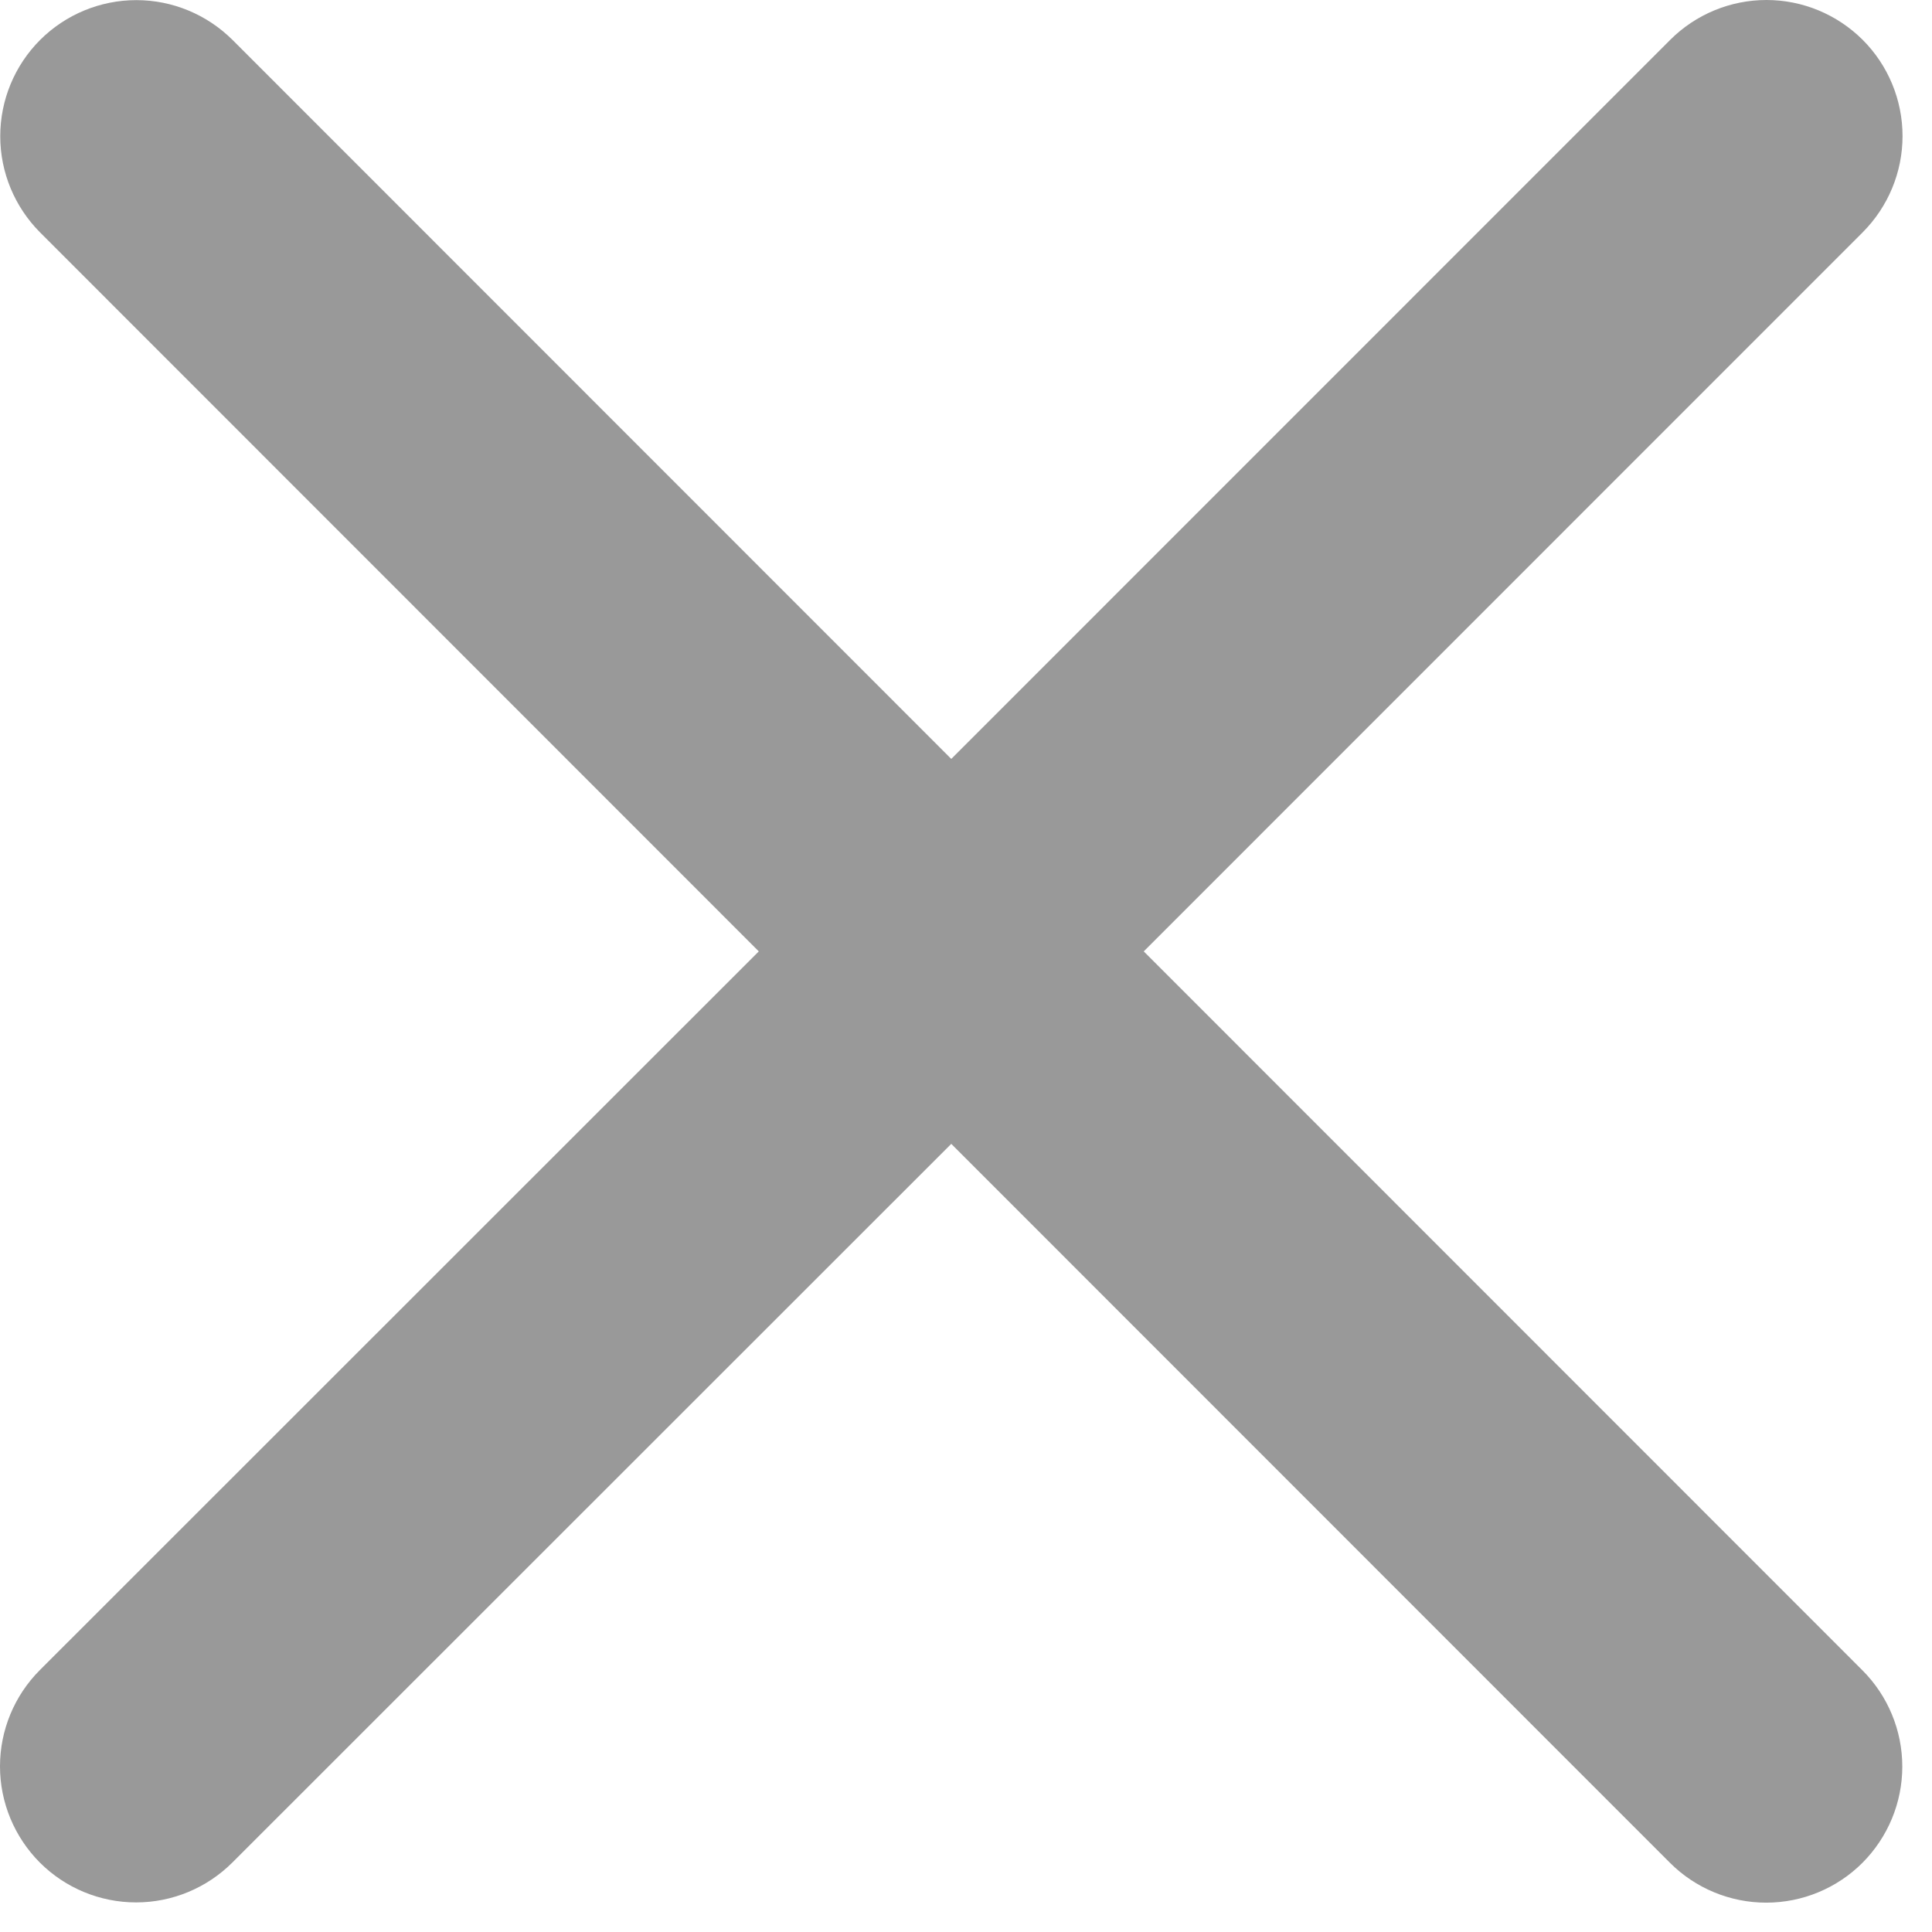
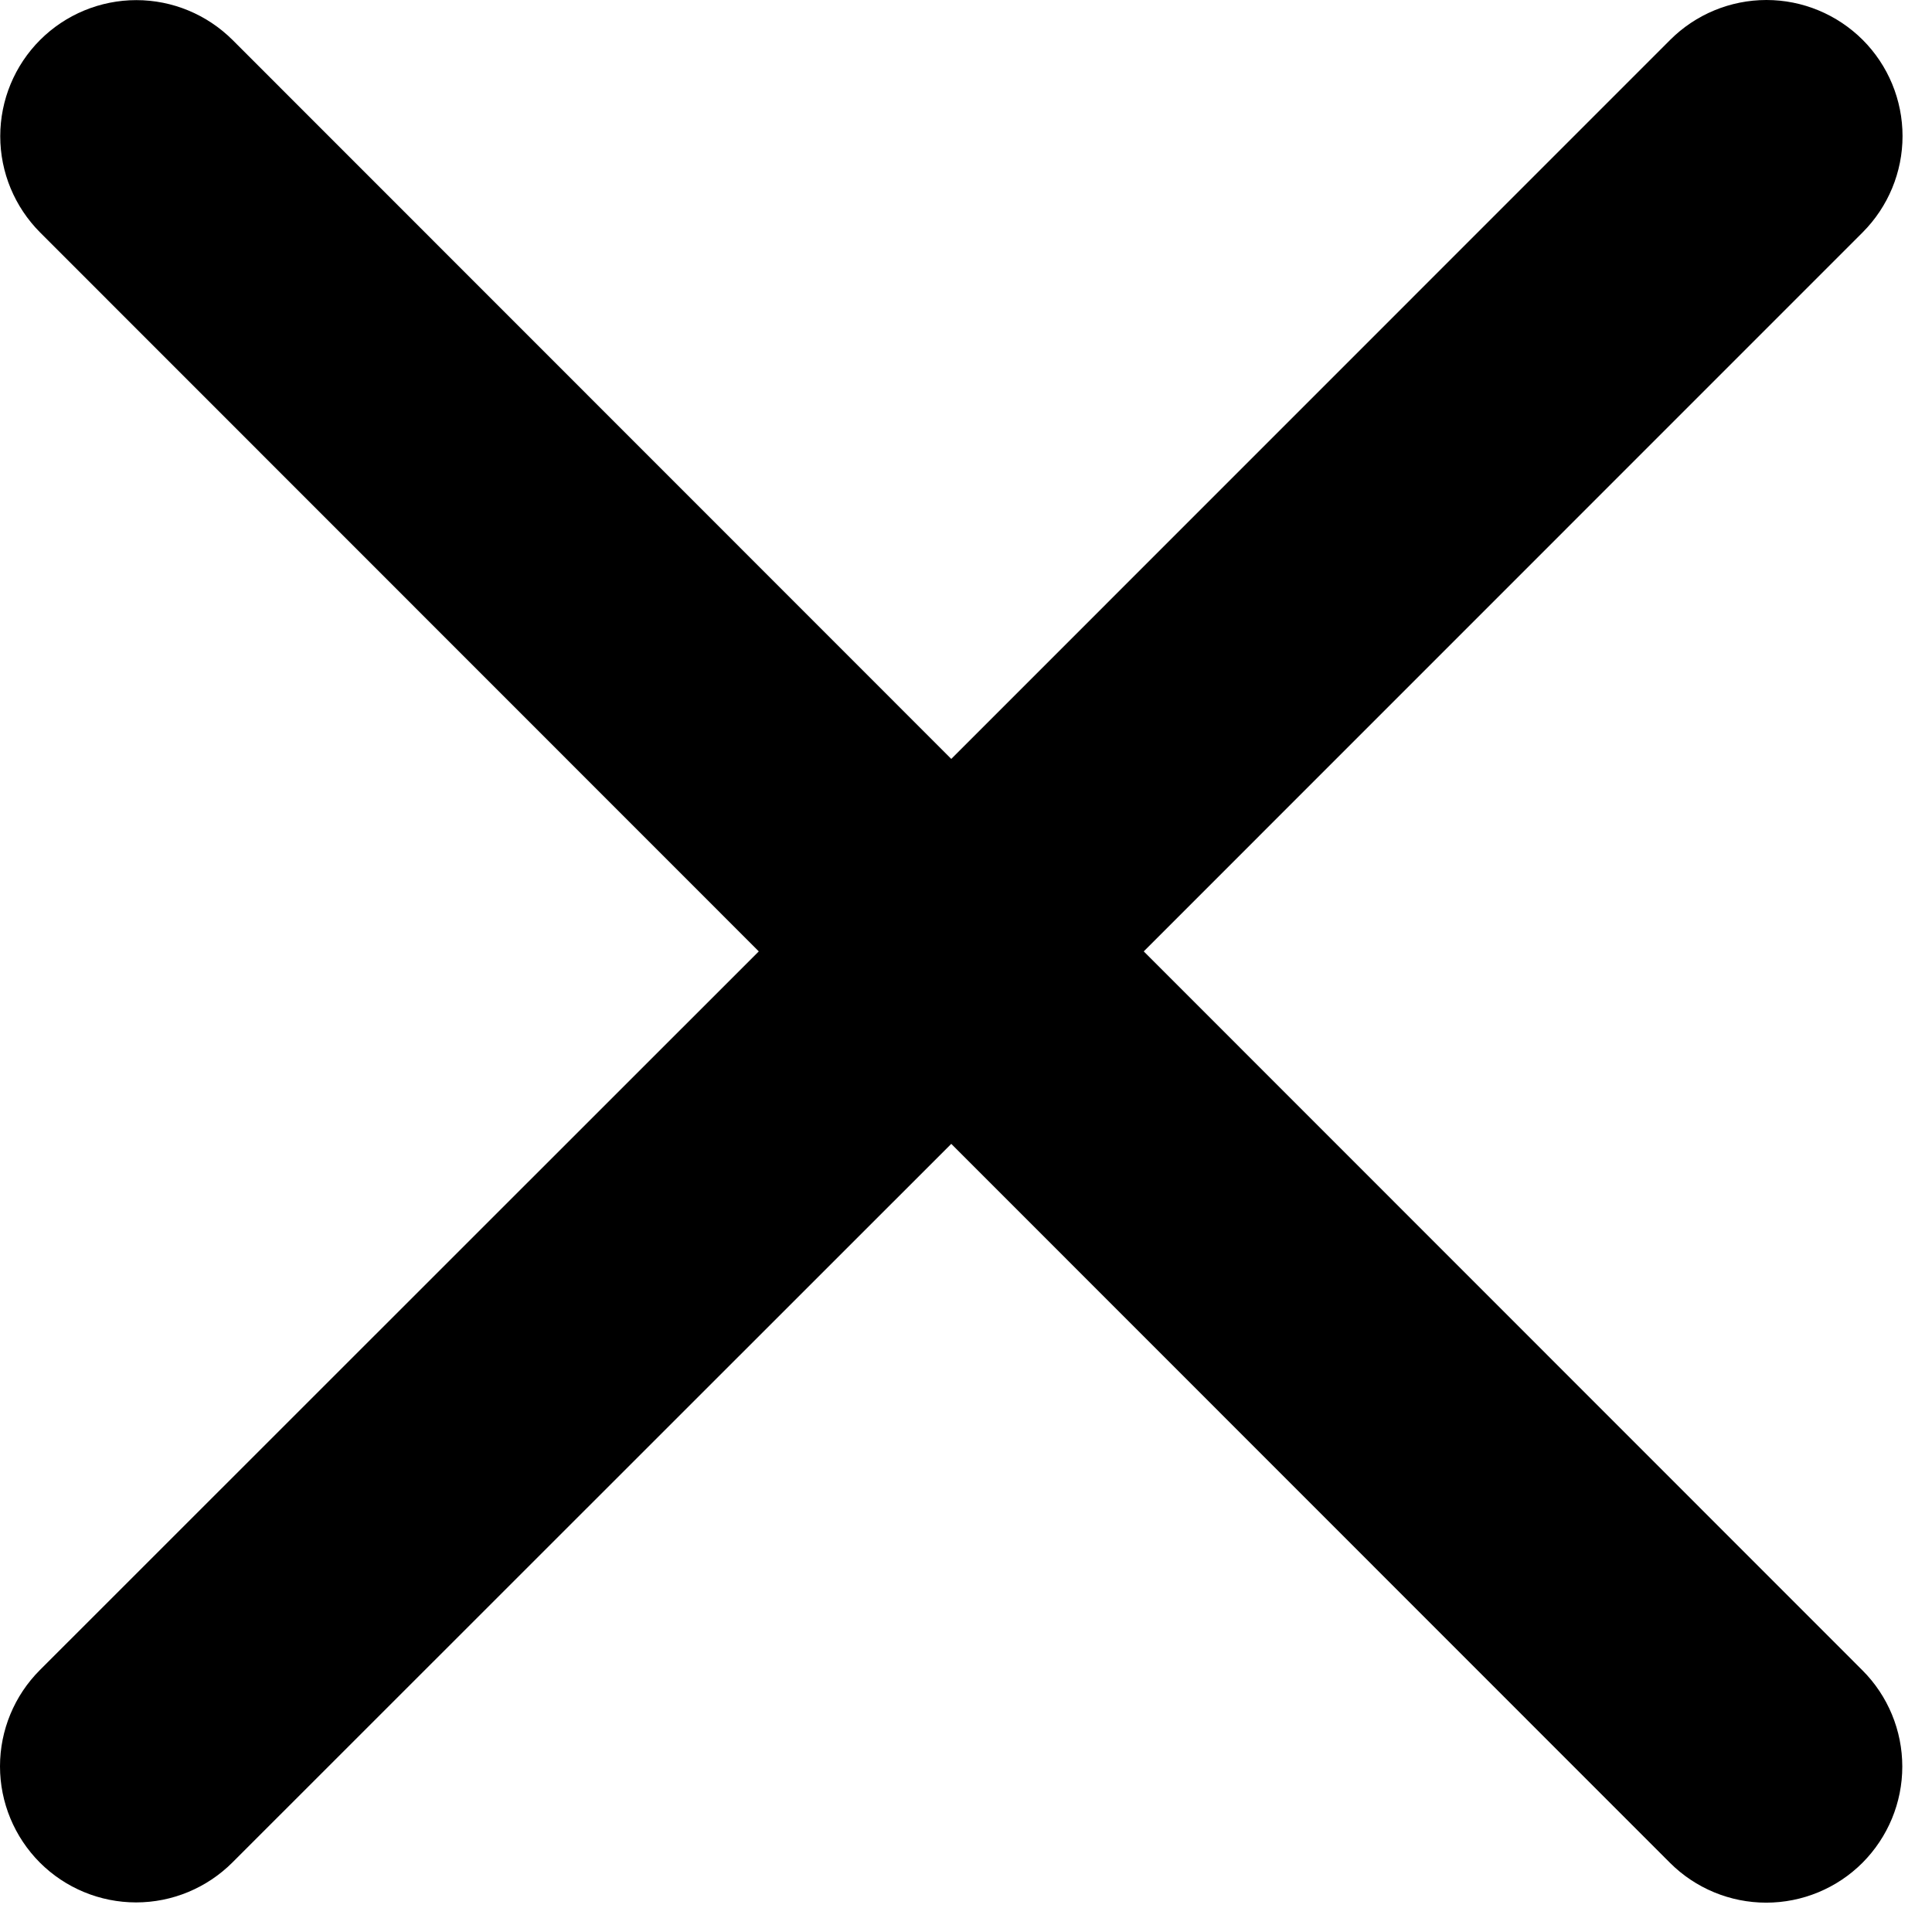
<svg xmlns="http://www.w3.org/2000/svg" width="16" height="16" viewBox="0 0 16 16" fill="none">
-   <path d="M15.424 13.833C15.635 14.044 15.754 14.331 15.754 14.63C15.754 14.929 15.635 15.215 15.424 15.427C15.213 15.638 14.926 15.757 14.627 15.757C14.328 15.757 14.041 15.638 13.83 15.427L7.878 9.473L1.924 15.425C1.712 15.636 1.426 15.755 1.127 15.755C0.828 15.755 0.541 15.636 0.33 15.425C0.119 15.213 4.45375e-09 14.927 0 14.628C-4.45375e-09 14.329 0.119 14.042 0.33 13.831L6.284 7.879L0.332 1.925C0.121 1.713 0.002 1.427 0.002 1.128C0.002 0.829 0.121 0.542 0.332 0.331C0.543 0.12 0.83 0.001 1.129 0.001C1.428 0.001 1.714 0.12 1.926 0.331L7.878 6.285L13.832 0.33C14.043 0.119 14.33 -4.97944e-09 14.629 0C14.928 4.97944e-09 15.214 0.119 15.426 0.33C15.637 0.541 15.756 0.828 15.756 1.127C15.756 1.426 15.637 1.712 15.426 1.924L9.472 7.879L15.424 13.833Z" fill="black" fill-opacity="0.4" />
+   <path d="M15.424 13.833C15.635 14.044 15.754 14.331 15.754 14.63C15.754 14.929 15.635 15.215 15.424 15.427C15.213 15.638 14.926 15.757 14.627 15.757C14.328 15.757 14.041 15.638 13.83 15.427L7.878 9.473L1.924 15.425C1.712 15.636 1.426 15.755 1.127 15.755C0.828 15.755 0.541 15.636 0.33 15.425C0.119 15.213 4.45375e-09 14.927 0 14.628C-4.45375e-09 14.329 0.119 14.042 0.33 13.831L6.284 7.879L0.332 1.925C0.121 1.713 0.002 1.427 0.002 1.128C0.002 0.829 0.121 0.542 0.332 0.331C0.543 0.12 0.83 0.001 1.129 0.001C1.428 0.001 1.714 0.12 1.926 0.331L7.878 6.285L13.832 0.33C14.043 0.119 14.33 -4.97944e-09 14.629 0C14.928 4.97944e-09 15.214 0.119 15.426 0.33C15.637 0.541 15.756 0.828 15.756 1.127C15.756 1.426 15.637 1.712 15.426 1.924L9.472 7.879L15.424 13.833Z" fill="black" />
</svg>
